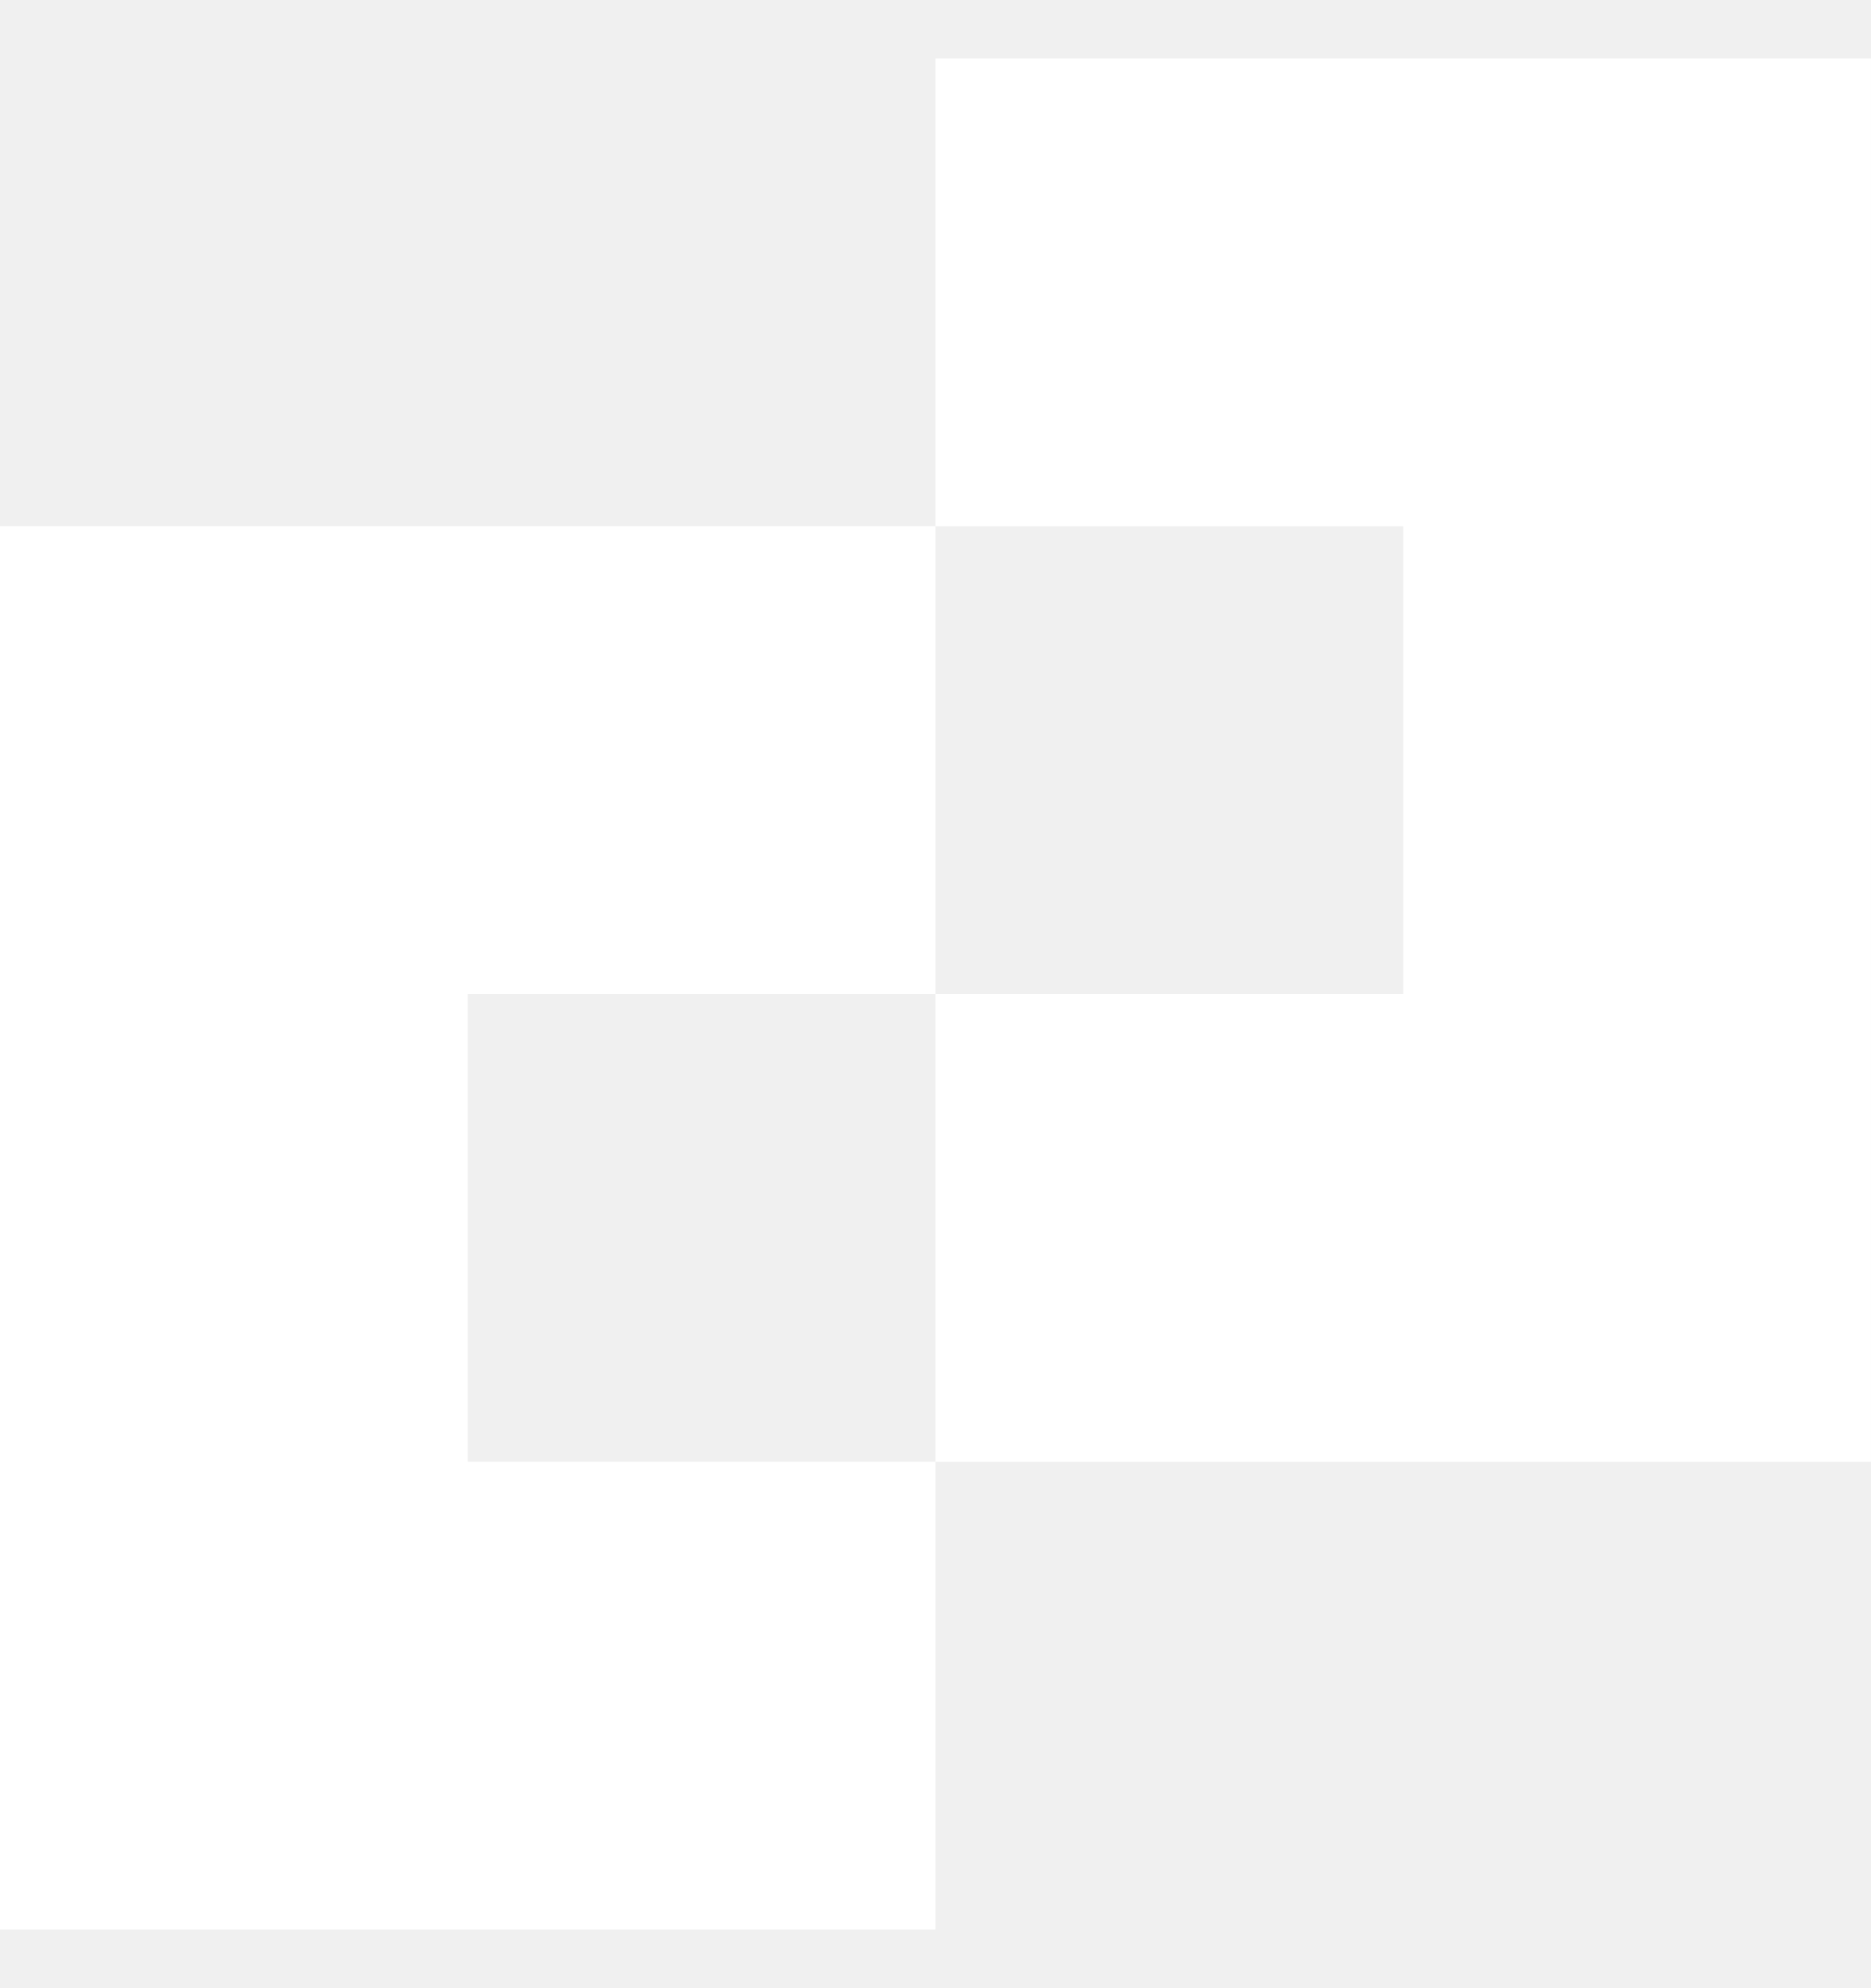
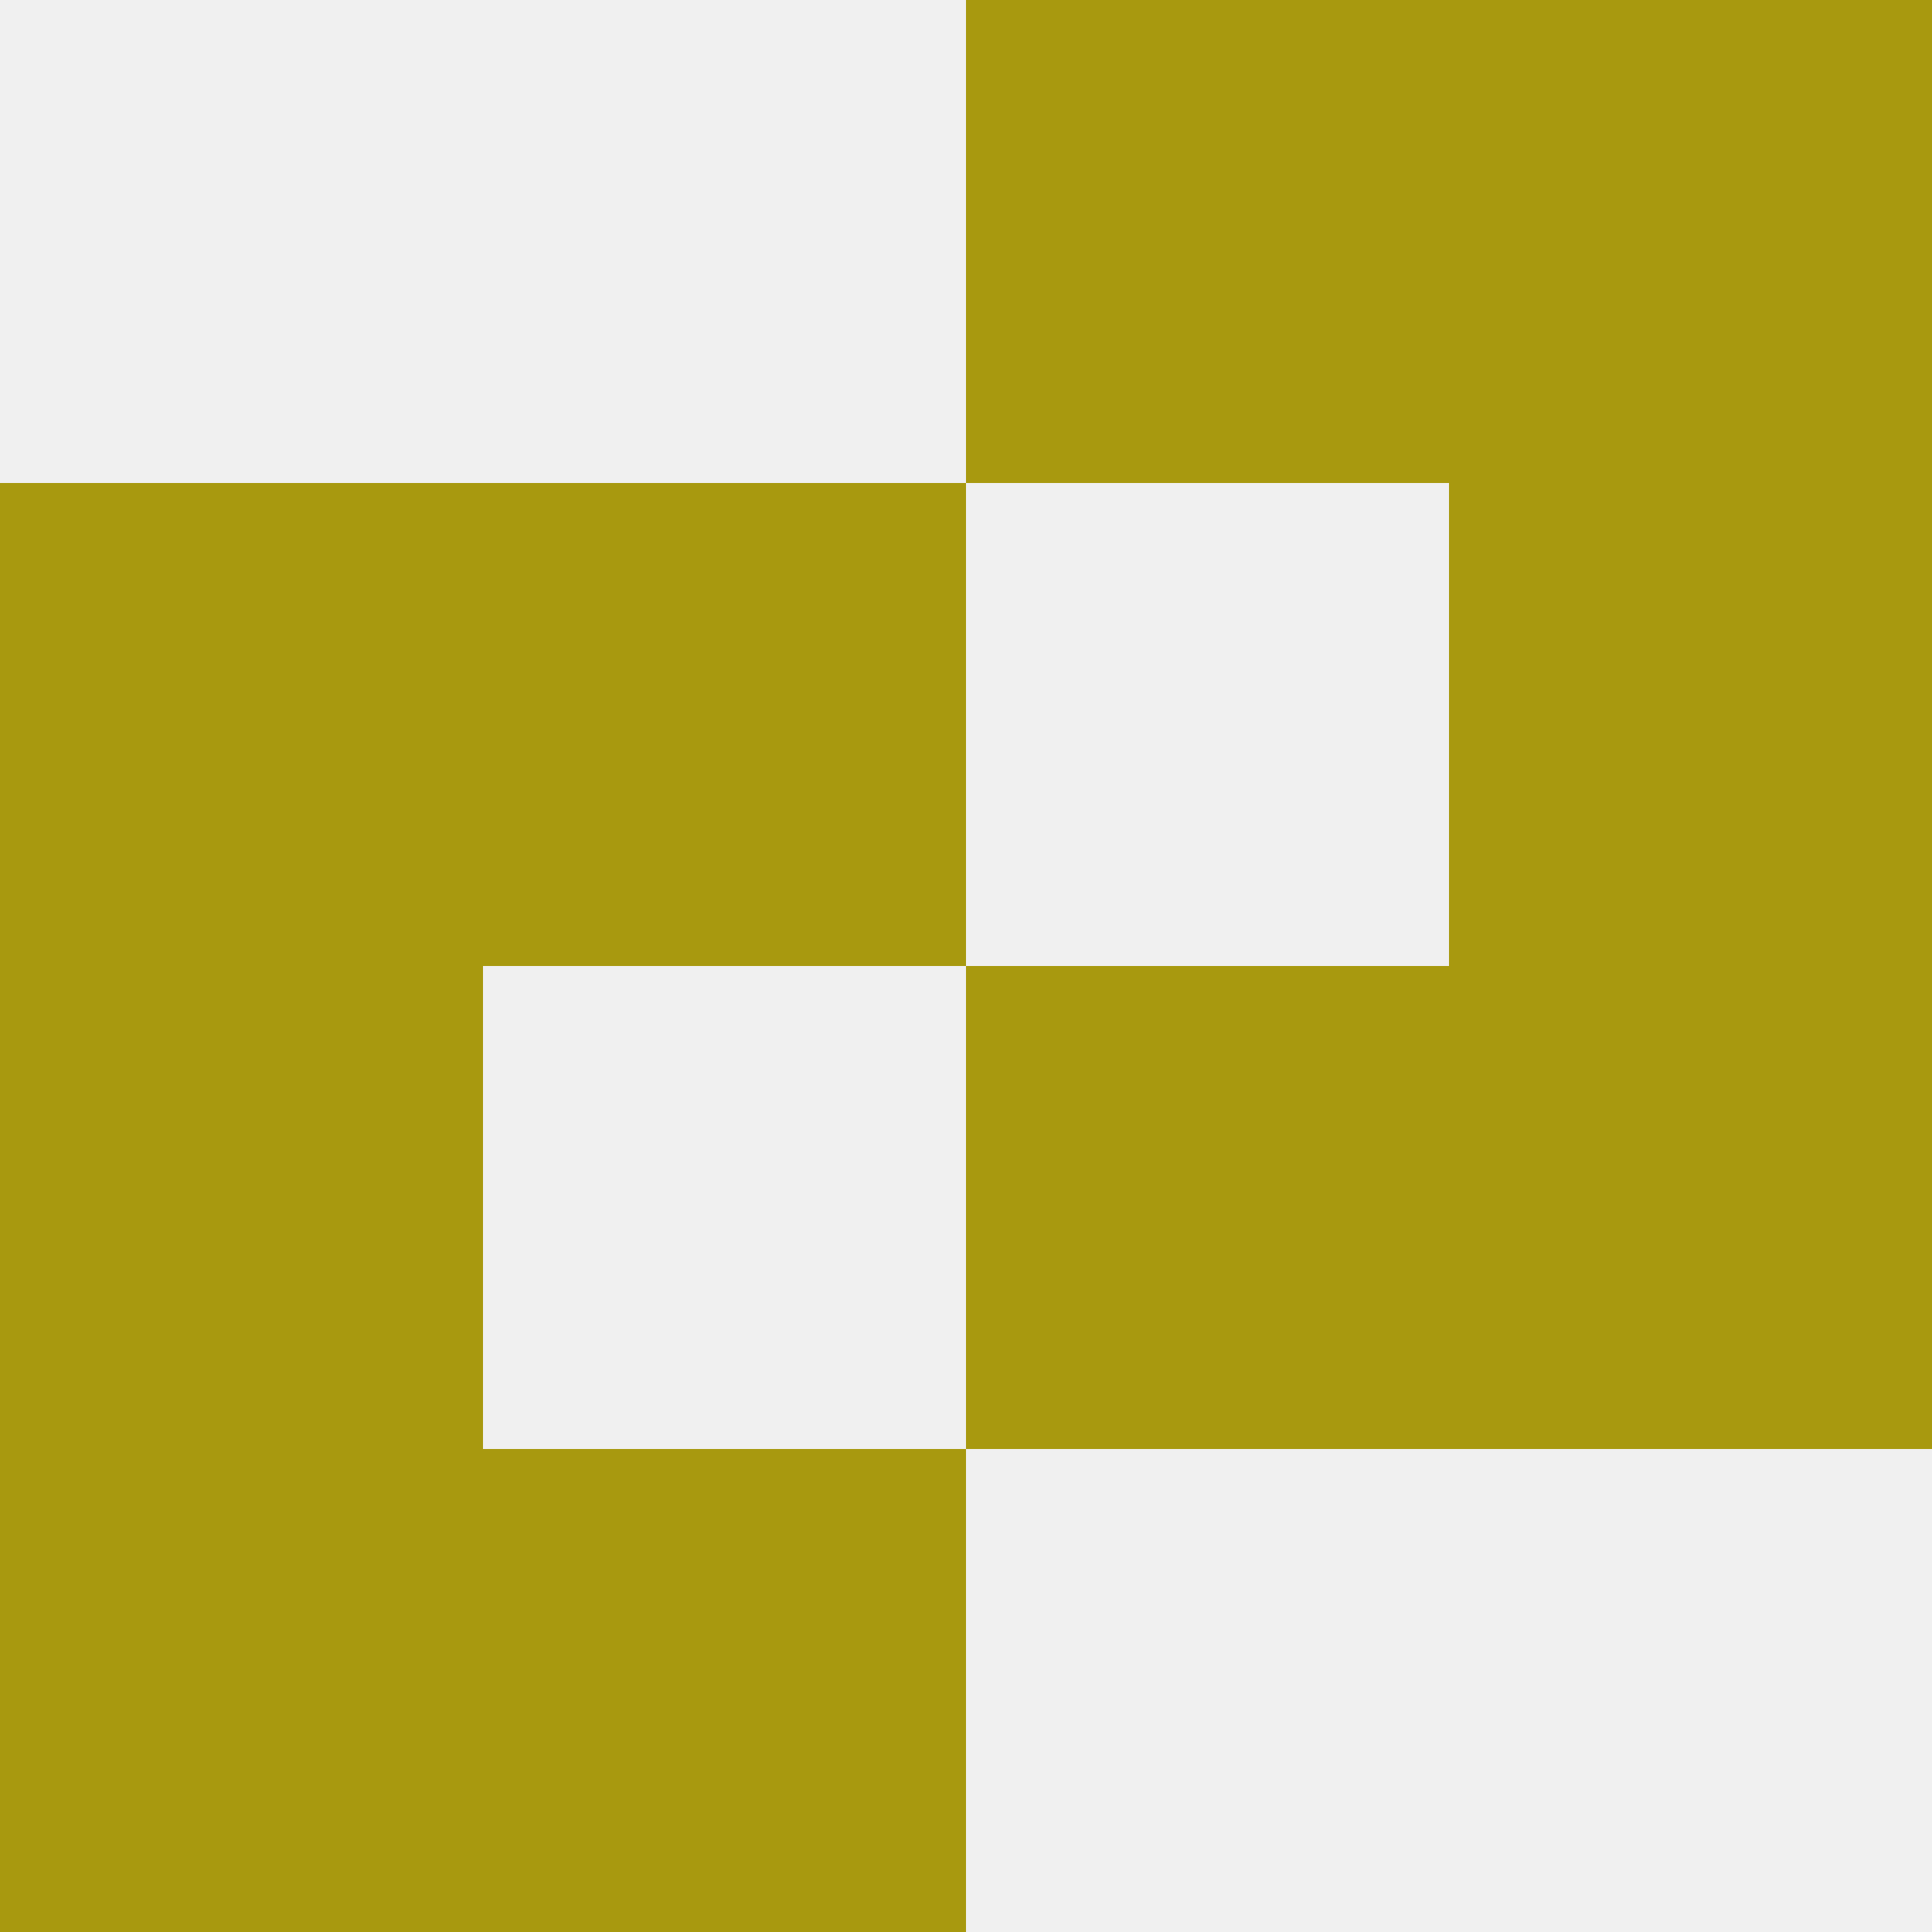
- <svg xmlns="http://www.w3.org/2000/svg" width="16" height="17" viewBox="0 0 16 17" fill="none">
-   <path fill-rule="evenodd" clip-rule="evenodd" d="M12 0.5H8V4.5H4H0V8.5V12.5V16.5H4H8V12.5H12H16V8.5V4.5V0.5H12ZM4 12.5H8V8.5H12V4.5H8V8.5H4V12.5Z" fill="white" />
+ <svg xmlns="http://www.w3.org/2000/svg" width="52" height="52" viewBox="0 0 52 52" fill="none">
+   <path fill-rule="evenodd" clip-rule="evenodd" d="M39 0H26V13H13H0V26V39V52H13H26V39H39H52V26V13V0H39ZM13 39H26V26H39V13H26V26H13V39Z" fill="#A8990F" />
</svg>
